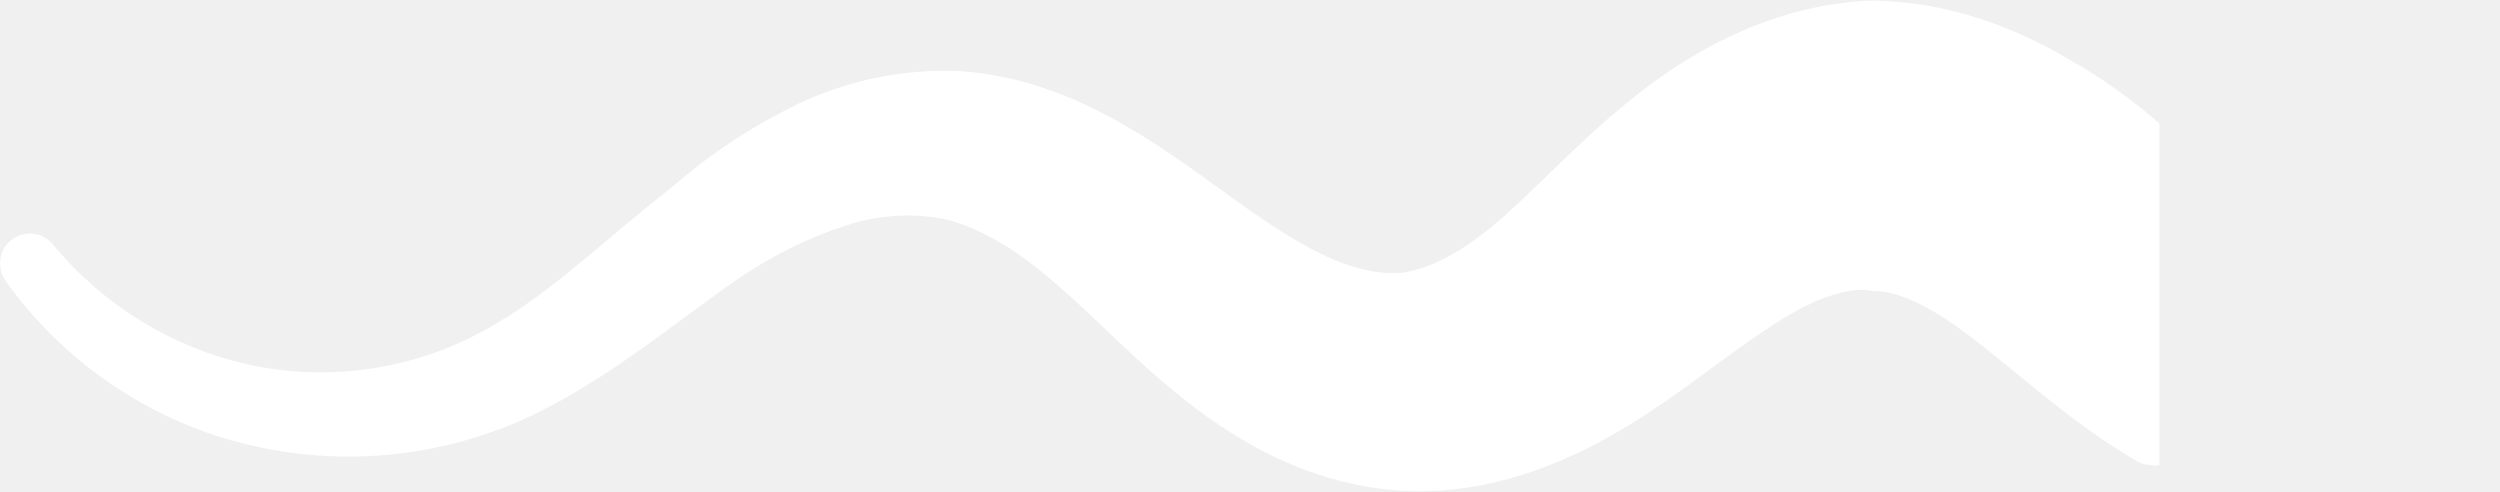
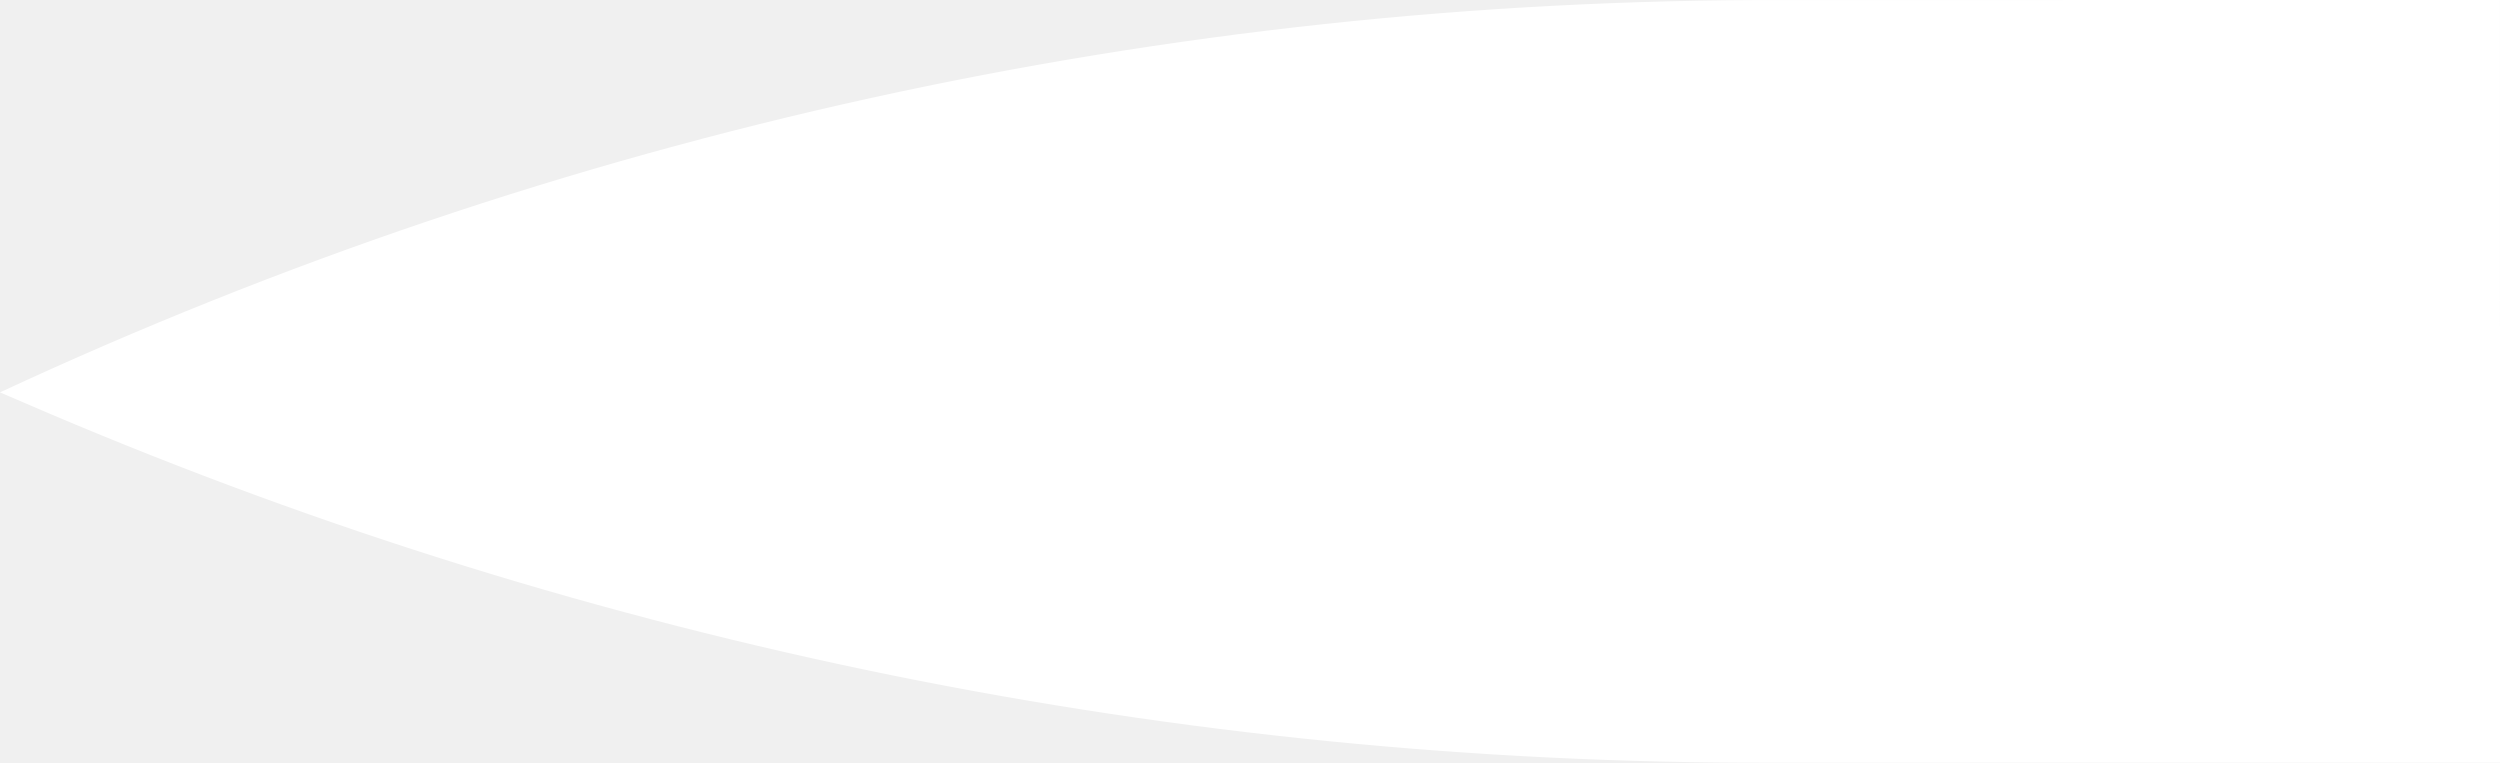
- <svg xmlns="http://www.w3.org/2000/svg" version="1.1" id="Layer_1" x="0px" y="0px" viewBox="0 0 414.8 81.5" style="enable-background:new 0 0 414.8 81.5;" xml:space="preserve">
-   <defs>
-     <style>
-       .cls-1 {
-         fill: #fff;
-       }
-     </style>
-   </defs>
-   <g id="Layer_2_1_" class="cls-1">
-     <g id="Layer_1-2">
-       <path d="M358.3,20.5v56.7h-0.2v0c-1.2,0.1-2.4-0.1-3.4-0.6c-8.3-4.8-15.4-10.8-20.8-15.2c-5.9-4.8-10-8.1-14.3-10.4    c-4.1-2.2-7.1-2.8-8.9-2.7h0c-1.8-0.5-5-0.2-9.5,1.7c-4.5,2-9.1,5.2-15.2,9.6c-5.6,4.1-12.9,9.7-21.1,14    c-8.4,4.4-18.8,8.1-30.2,7.9c-11.4-0.2-21.5-4.2-29.3-9c-7.8-4.7-14.3-10.6-19.6-15.6c-5.6-5.3-10.1-9.7-15-13.4    c-4.8-3.6-9.6-6.1-14.3-7.2c-5.4-1-10.9-0.6-16.1,1.1c-6.2,2-12,4.9-17.4,8.5c-10.9,7.4-23.7,18.6-38.3,24.6    c-14.8,6-31.1,6.9-46.5,2.5C23.2,68.7,10.1,59.4,1,46.7c-1.6-2.2-1.2-5.3,0.9-6.9c2.2-1.7,5.3-1.3,7,0.9c8.3,10,19.7,17,32.4,19.8    c12.4,2.7,25.4,1.1,36.8-4.5c12.1-6,21-15.3,33.7-25.2c6.2-5.4,13.1-9.9,20.5-13.5c8.4-4,17.6-5.9,26.9-5.5    c9.8,0.6,18.7,4.1,26.2,8.3c7.4,4.1,14.1,9.2,19.7,13.2c6,4.3,11,7.5,16,9.7c5,2.1,9.3,2.7,12.5,2.1c3.1-0.6,6.9-2.3,11.1-5.3    c4.4-3.2,8.3-7.1,13.9-12.5c5.1-4.9,11.8-11.3,19.9-16.5c8.2-5.3,19.2-10.2,31.9-10.7h0.1c12.8,0.1,24.1,4.6,32.7,9.7    C348.7,12.9,353.7,16.5,358.3,20.5z" />
+ <svg xmlns="http://www.w3.org/2000/svg" width="139.446" height="42.542" viewBox="0 0 139.446 42.542">
+   <style>
+     .cls-1 {
+       fill: #fff;
+     }
+   </style>
+   <g id="Layer_2" data-name="Layer 2" class="cls-1">
+     <g id="Layer_1-2" data-name="Layer 1">
+       <path d="M99.5.003A234.418,234.418,0,0,0,0,21.886l2.76,1.185a244.167,244.167,0,0,0,96.079,19.472l40.607-.003L139.443,0Z" />
    </g>
  </g>
</svg>
